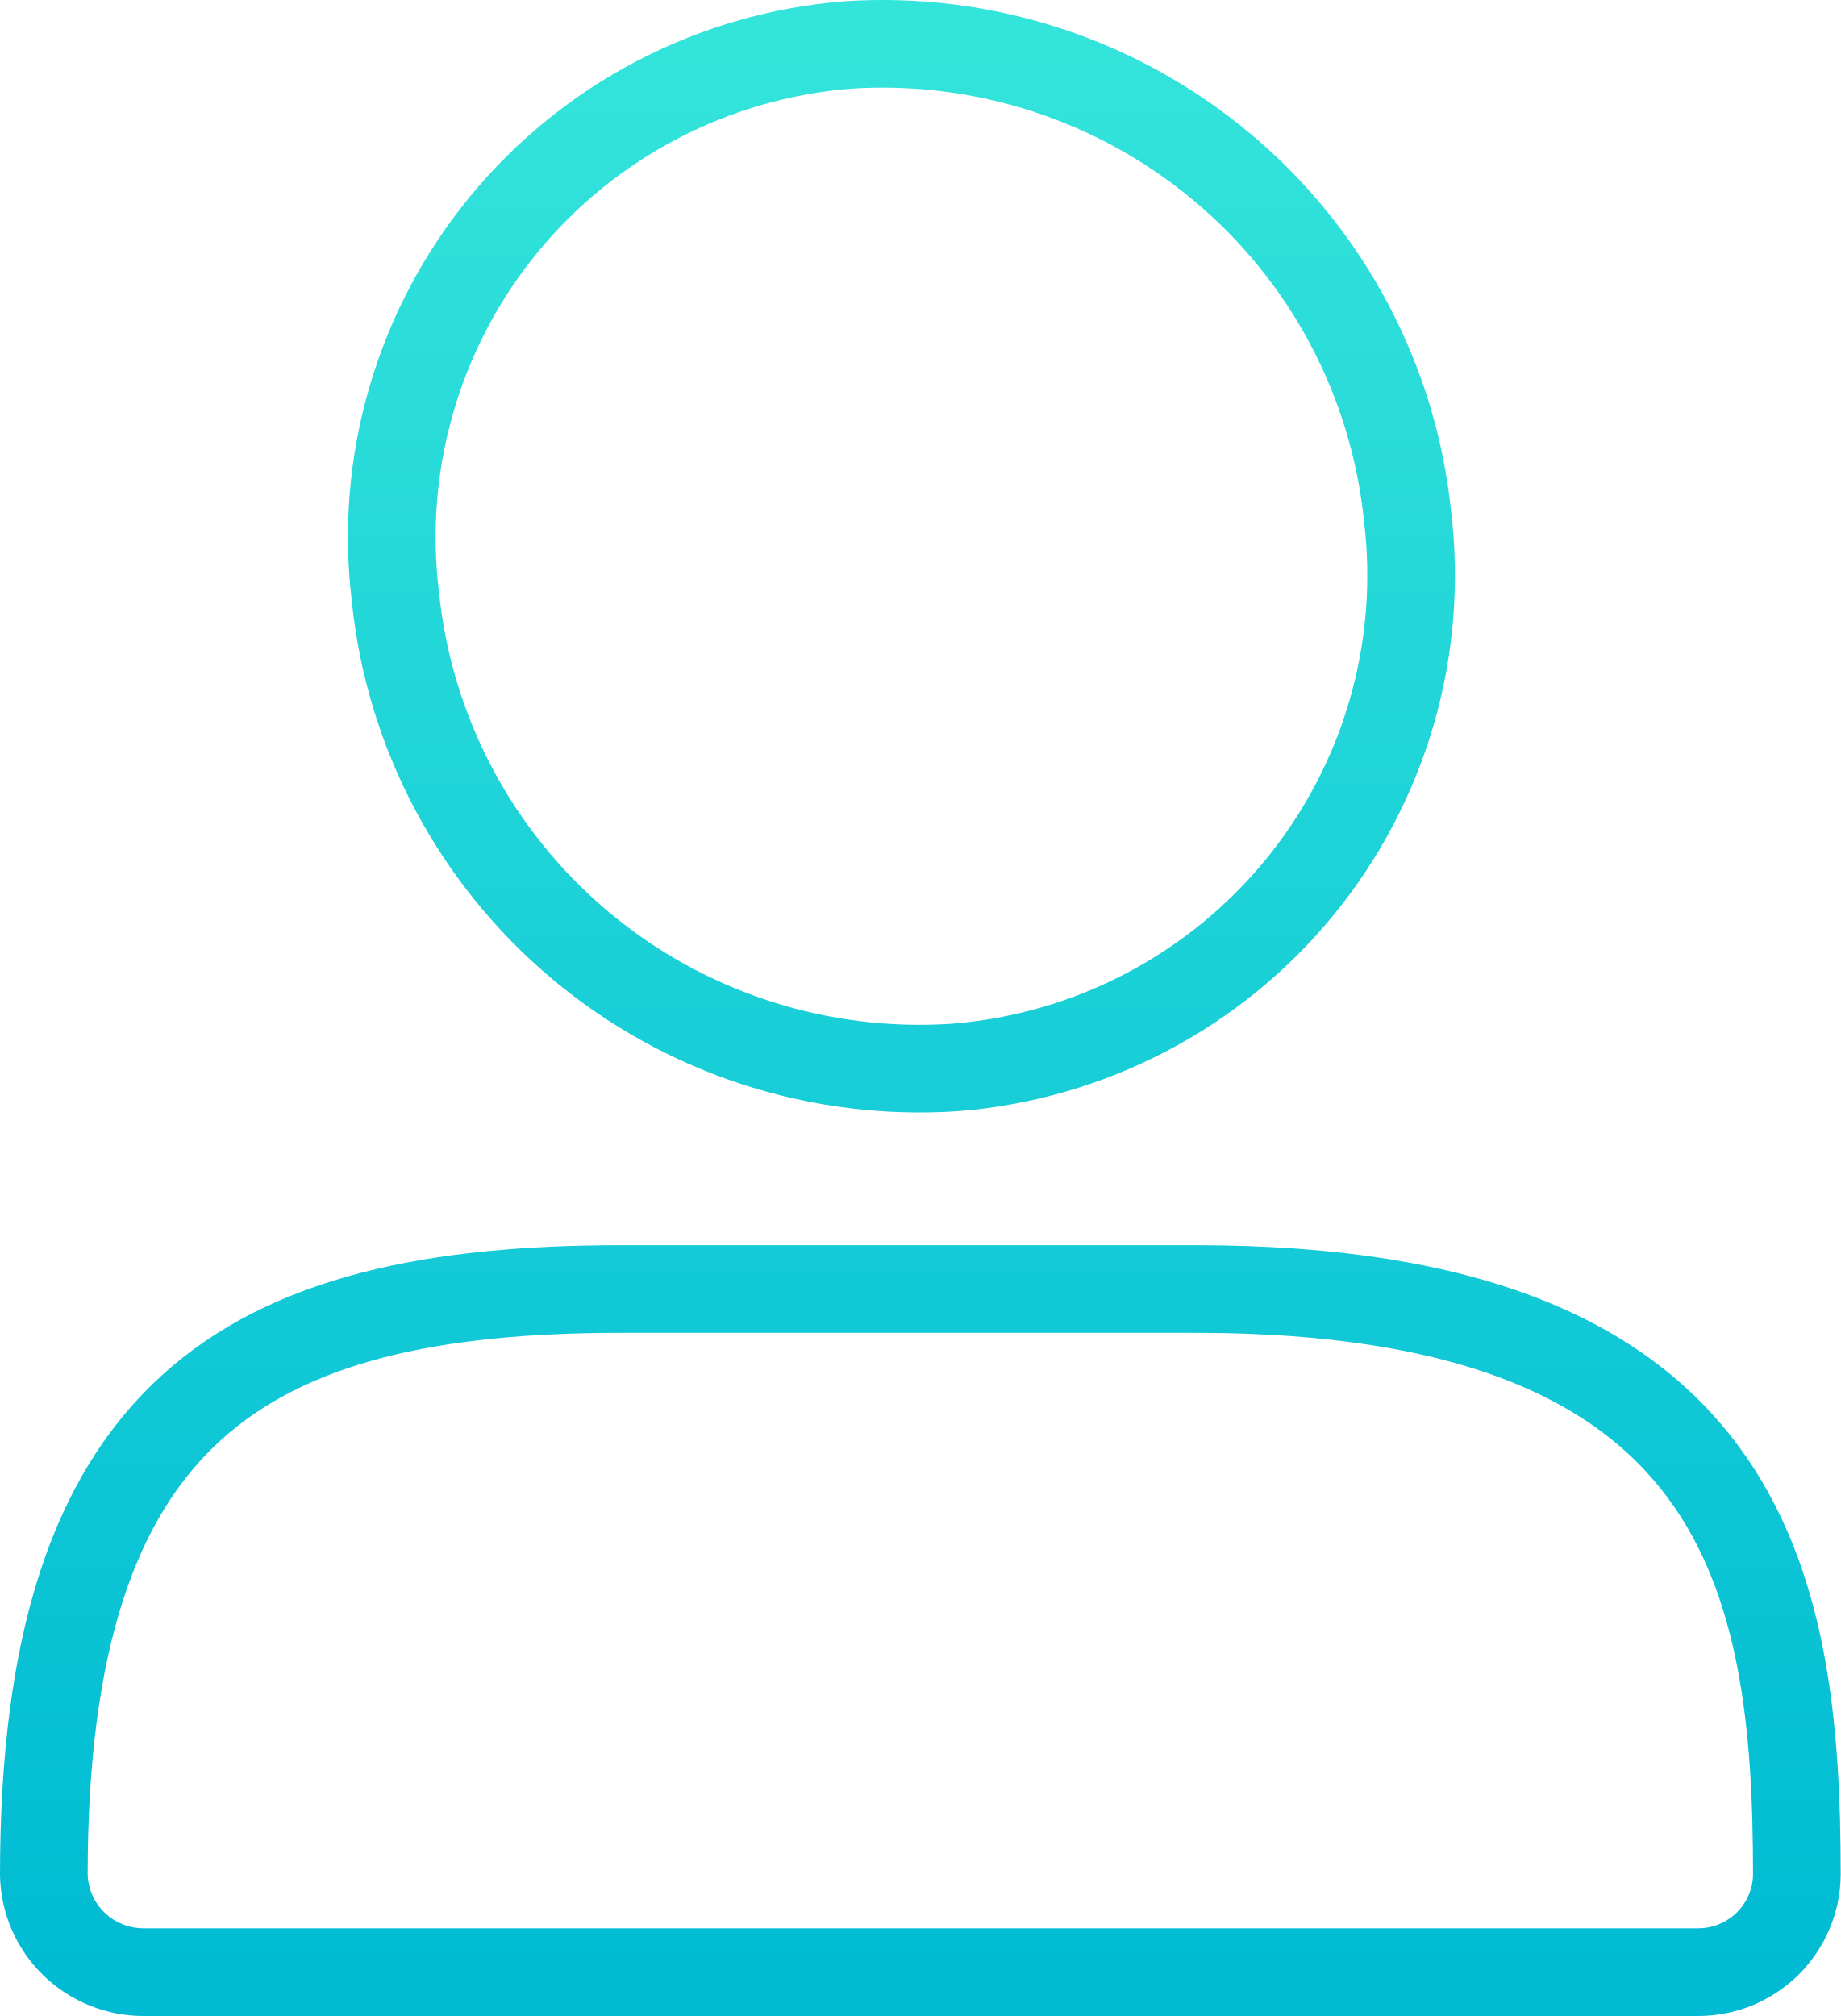
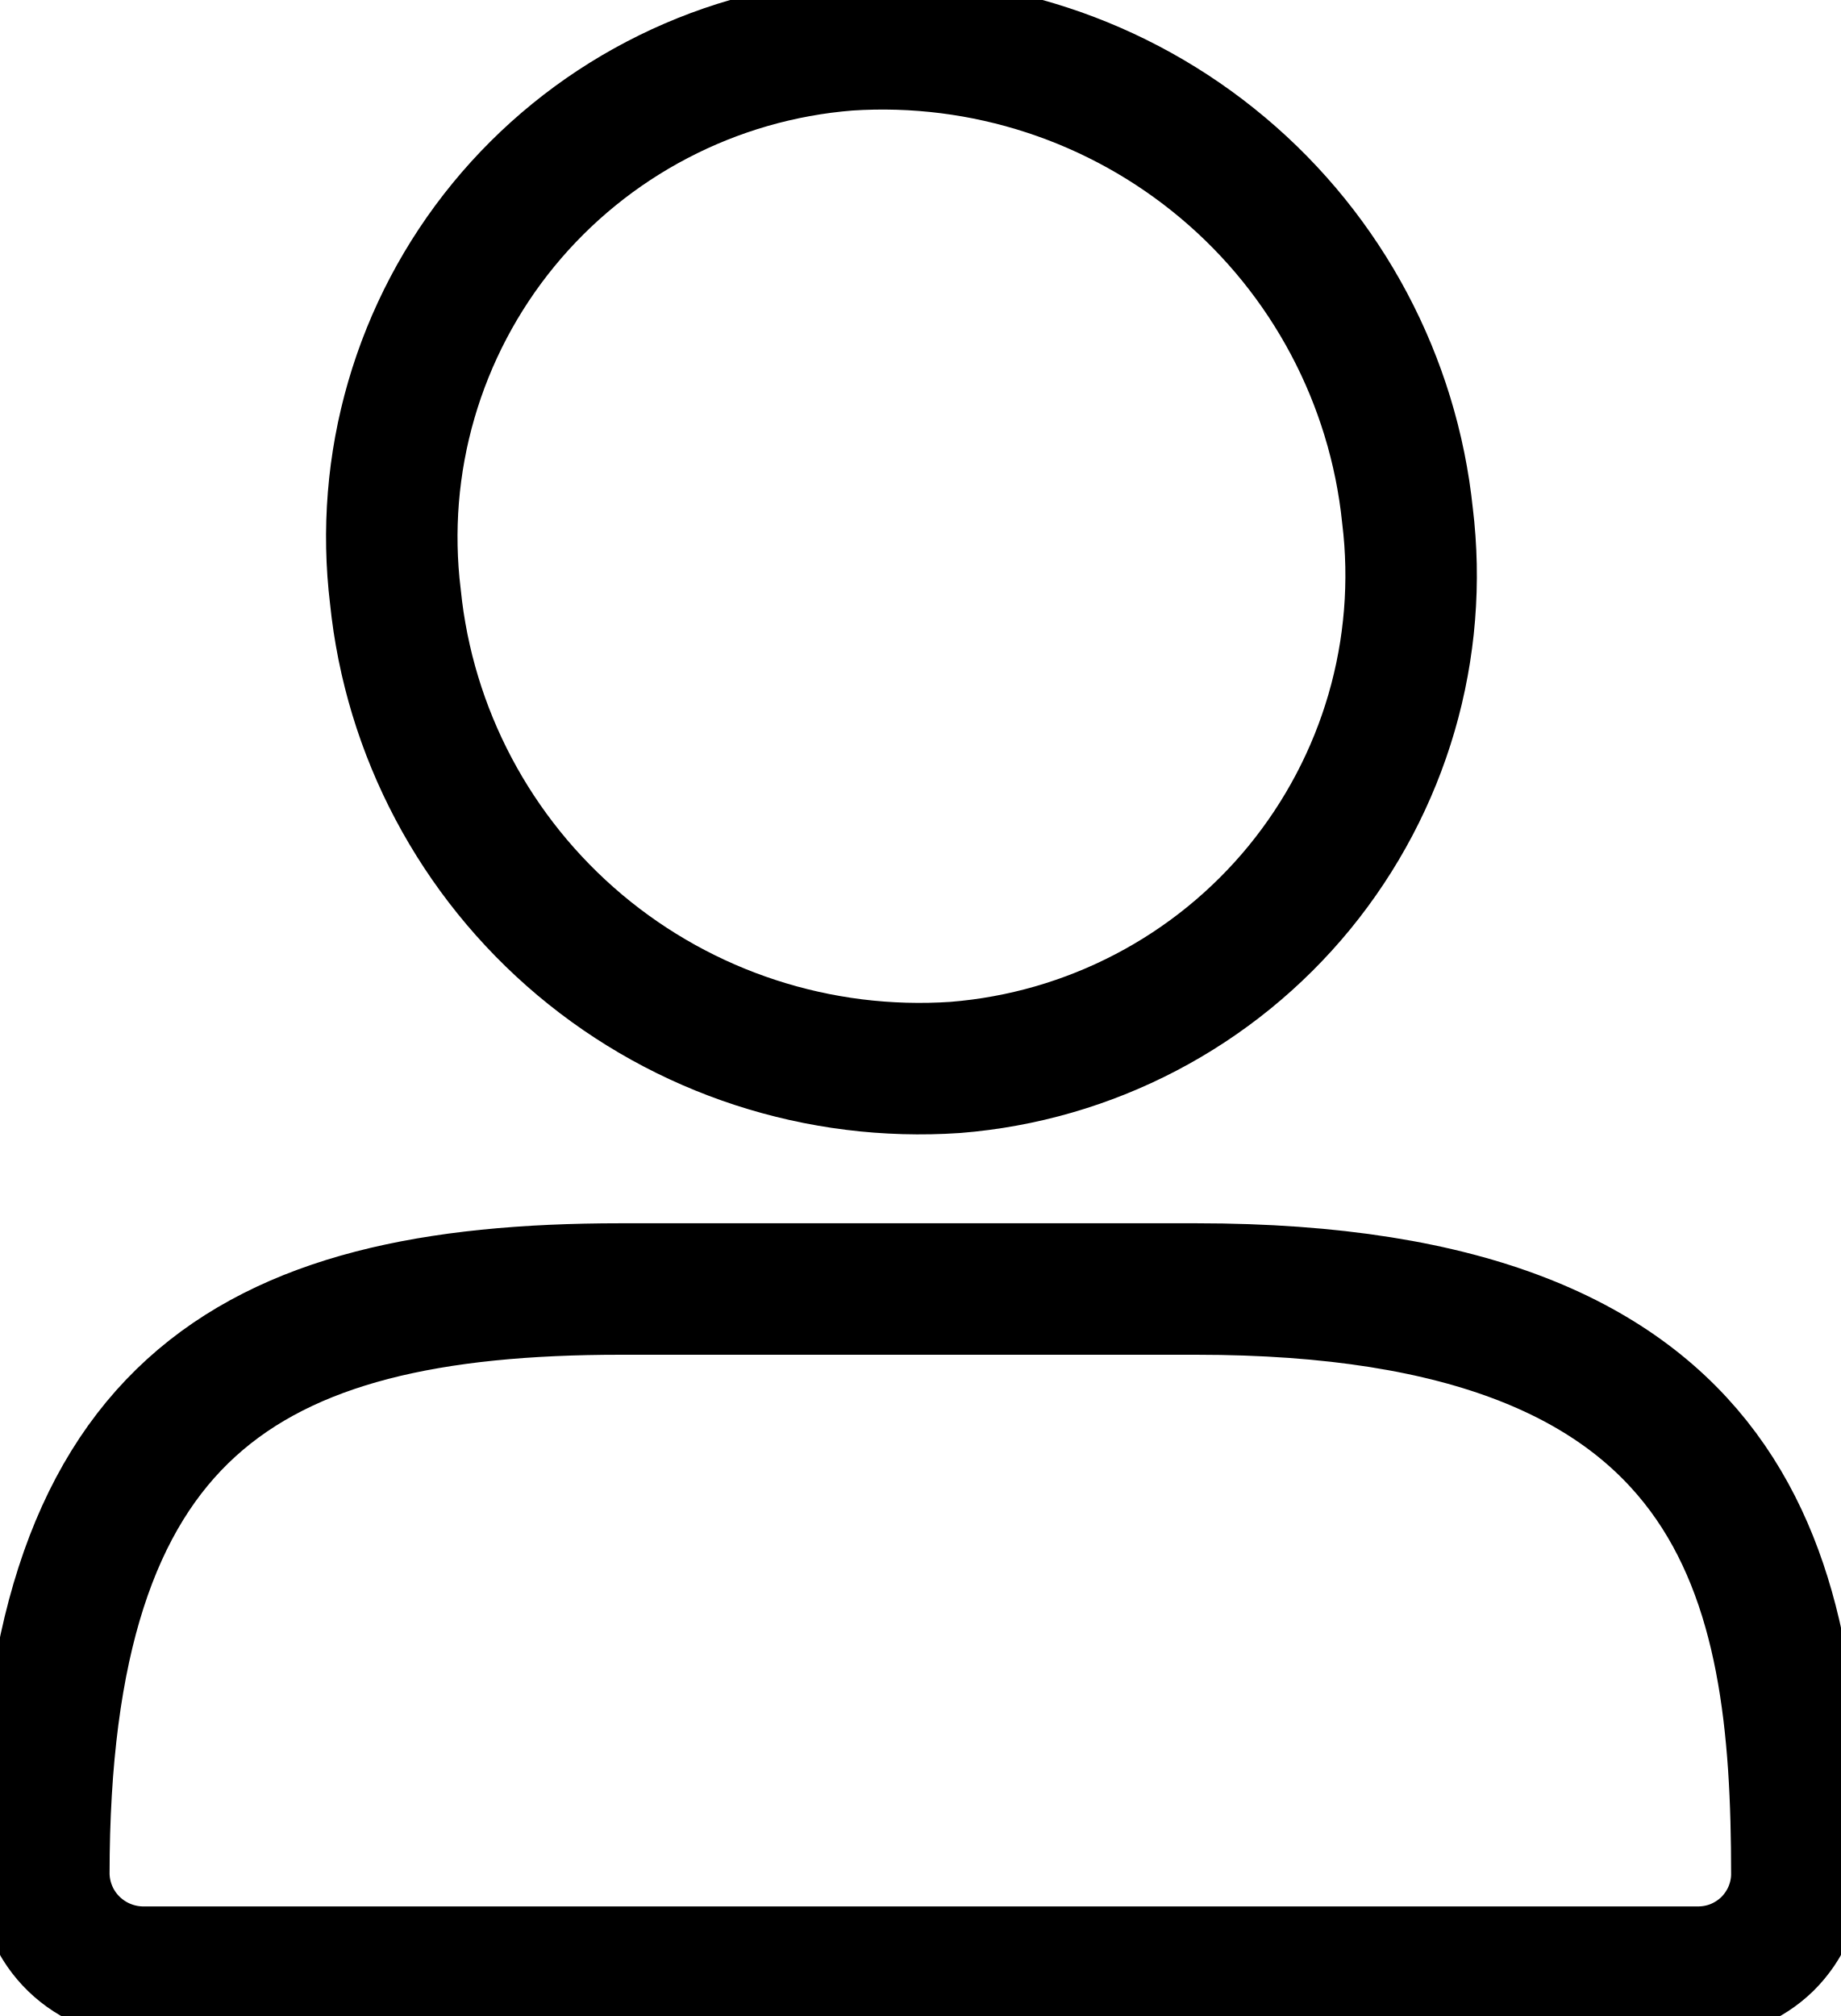
<svg xmlns="http://www.w3.org/2000/svg" width="21" height="23" viewBox="0 0 21 23" fill="none">
-   <path d="M15.876 8.131C16.088 7.402 16.15 6.637 16.058 5.884C15.898 4.339 15.143 2.915 13.951 1.914C12.759 0.912 11.224 0.41 9.669 0.513C8.909 0.574 8.17 0.787 7.496 1.14C6.822 1.492 6.226 1.977 5.744 2.565C5.262 3.153 4.905 3.832 4.693 4.561C4.481 5.29 4.419 6.054 4.511 6.807C4.668 8.354 5.423 9.778 6.615 10.781C7.807 11.783 9.344 12.284 10.9 12.178C11.659 12.117 12.398 11.904 13.073 11.551C13.747 11.199 14.343 10.714 14.825 10.126C15.306 9.538 15.664 8.86 15.876 8.131Z" stroke="url(#paint0_linear_146_148)" stroke-linecap="round" />
-   <path d="M13.648 14.706C19.932 14.706 20.5 18.042 20.5 21.388C20.499 21.535 20.468 21.681 20.41 21.817C20.352 21.952 20.268 22.075 20.163 22.179C20.057 22.282 19.932 22.363 19.795 22.419C19.658 22.474 19.511 22.501 19.363 22.5H1.648C1.348 22.503 1.059 22.387 0.844 22.179C0.629 21.971 0.506 21.687 0.5 21.388C0.5 16.091 2.795 14.706 7.079 14.706H13.648Z" stroke="url(#paint1_linear_146_148)" stroke-linecap="round" />
-   <defs>
-     <linearGradient id="paint0_linear_146_148" x1="10.5" y1="0.5" x2="10.5" y2="22.5" gradientUnits="userSpaceOnUse">
-       <stop stop-color="#33E4DB" />
-       <stop offset="1" stop-color="#00BBD3" />
-     </linearGradient>
-     <linearGradient id="paint1_linear_146_148" x1="10.5" y1="0.5" x2="10.5" y2="22.5" gradientUnits="userSpaceOnUse">
-       <stop stop-color="#33E4DB" />
-       <stop offset="1" stop-color="#00BBD3" />
-     </linearGradient>
-   </defs>
+   <path d="M15.876 8.131C16.088 7.402 16.15 6.637 16.058 5.884C15.898 4.339 15.143 2.915 13.951 1.914C12.759 0.912 11.224 0.41 9.669 0.513C8.909 0.574 8.17 0.787 7.496 1.14C6.822 1.492 6.226 1.977 5.744 2.565C5.262 3.153 4.905 3.832 4.693 4.561C4.481 5.29 4.419 6.054 4.511 6.807C4.668 8.354 5.423 9.778 6.615 10.781C7.807 11.783 9.344 12.284 10.9 12.178C11.659 12.117 12.398 11.904 13.073 11.551C13.747 11.199 14.343 10.714 14.825 10.126C15.306 9.538 15.664 8.86 15.876 8.131Z" stroke="currentColor" stroke-width="1.5" fill="none" stroke-linecap="round" />
+   <path d="M13.648 14.706C19.932 14.706 20.5 18.042 20.5 21.388C20.499 21.535 20.468 21.681 20.41 21.817C20.352 21.952 20.268 22.075 20.163 22.179C20.057 22.282 19.932 22.363 19.795 22.419C19.658 22.474 19.511 22.501 19.363 22.5H1.648C1.348 22.503 1.059 22.387 0.844 22.179C0.629 21.971 0.506 21.687 0.5 21.388C0.5 16.091 2.795 14.706 7.079 14.706H13.648Z" stroke="currentColor" stroke-width="1.5" fill="none" stroke-linecap="round" />
</svg>
